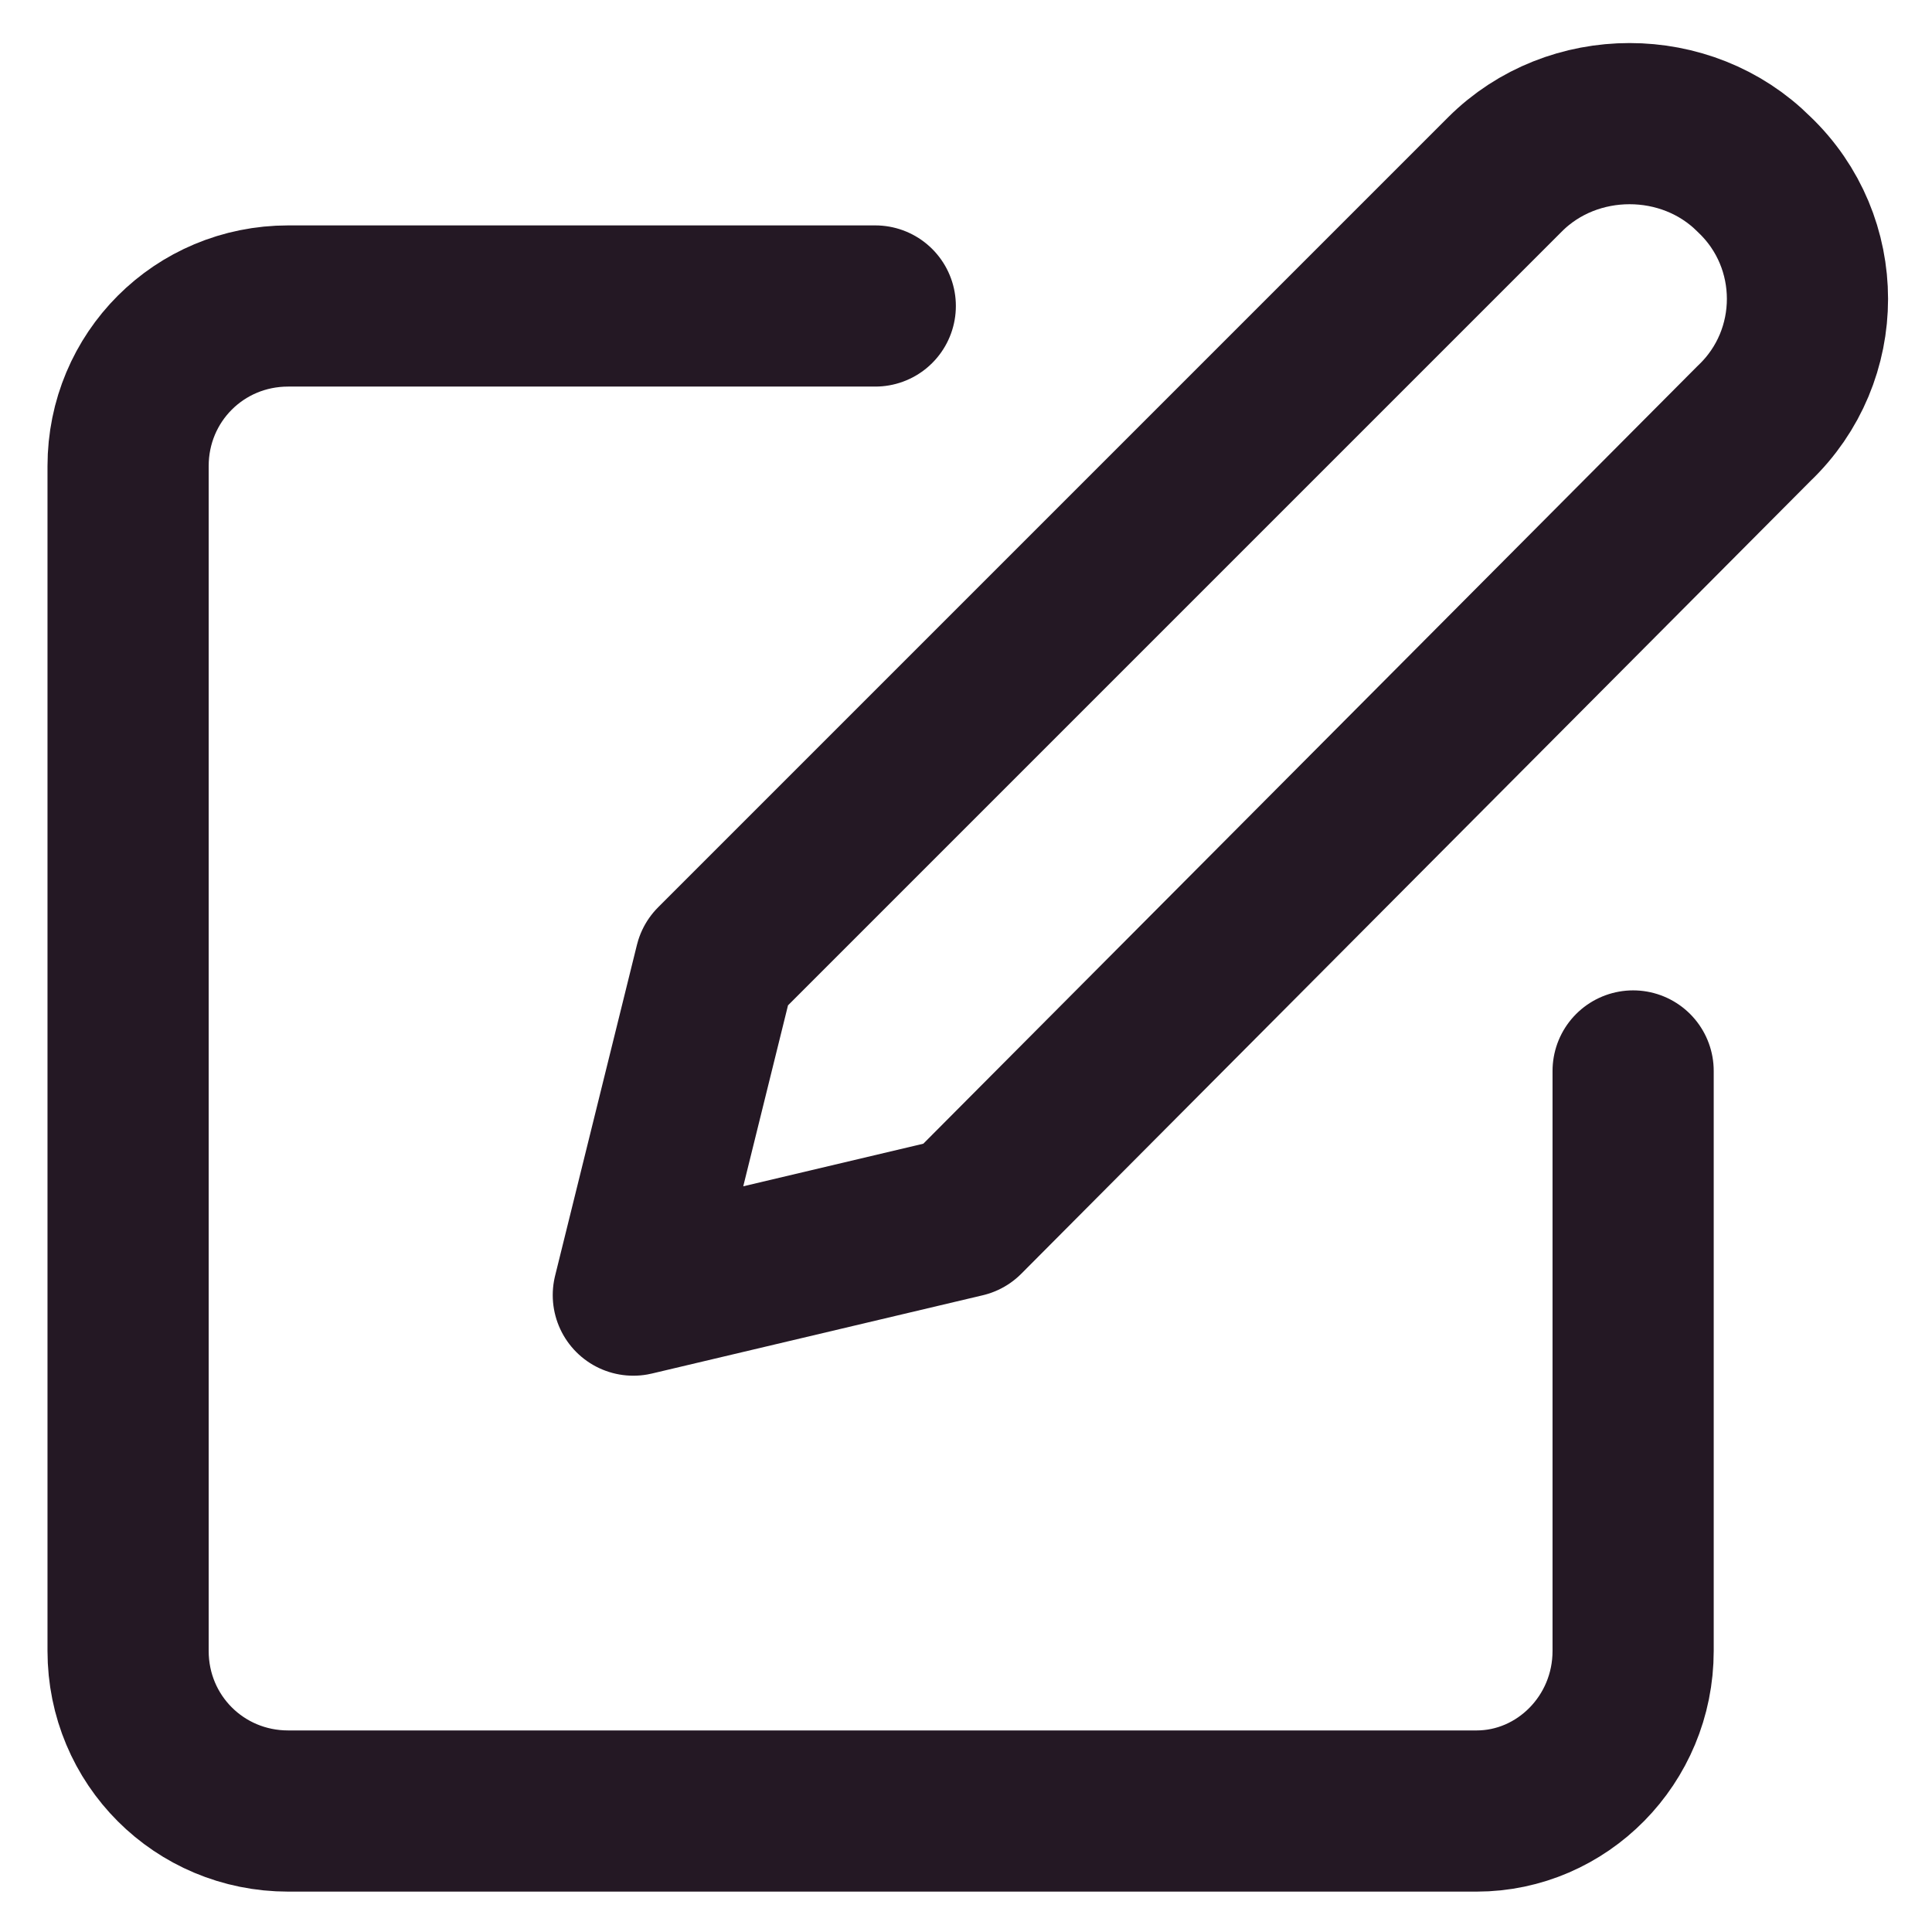
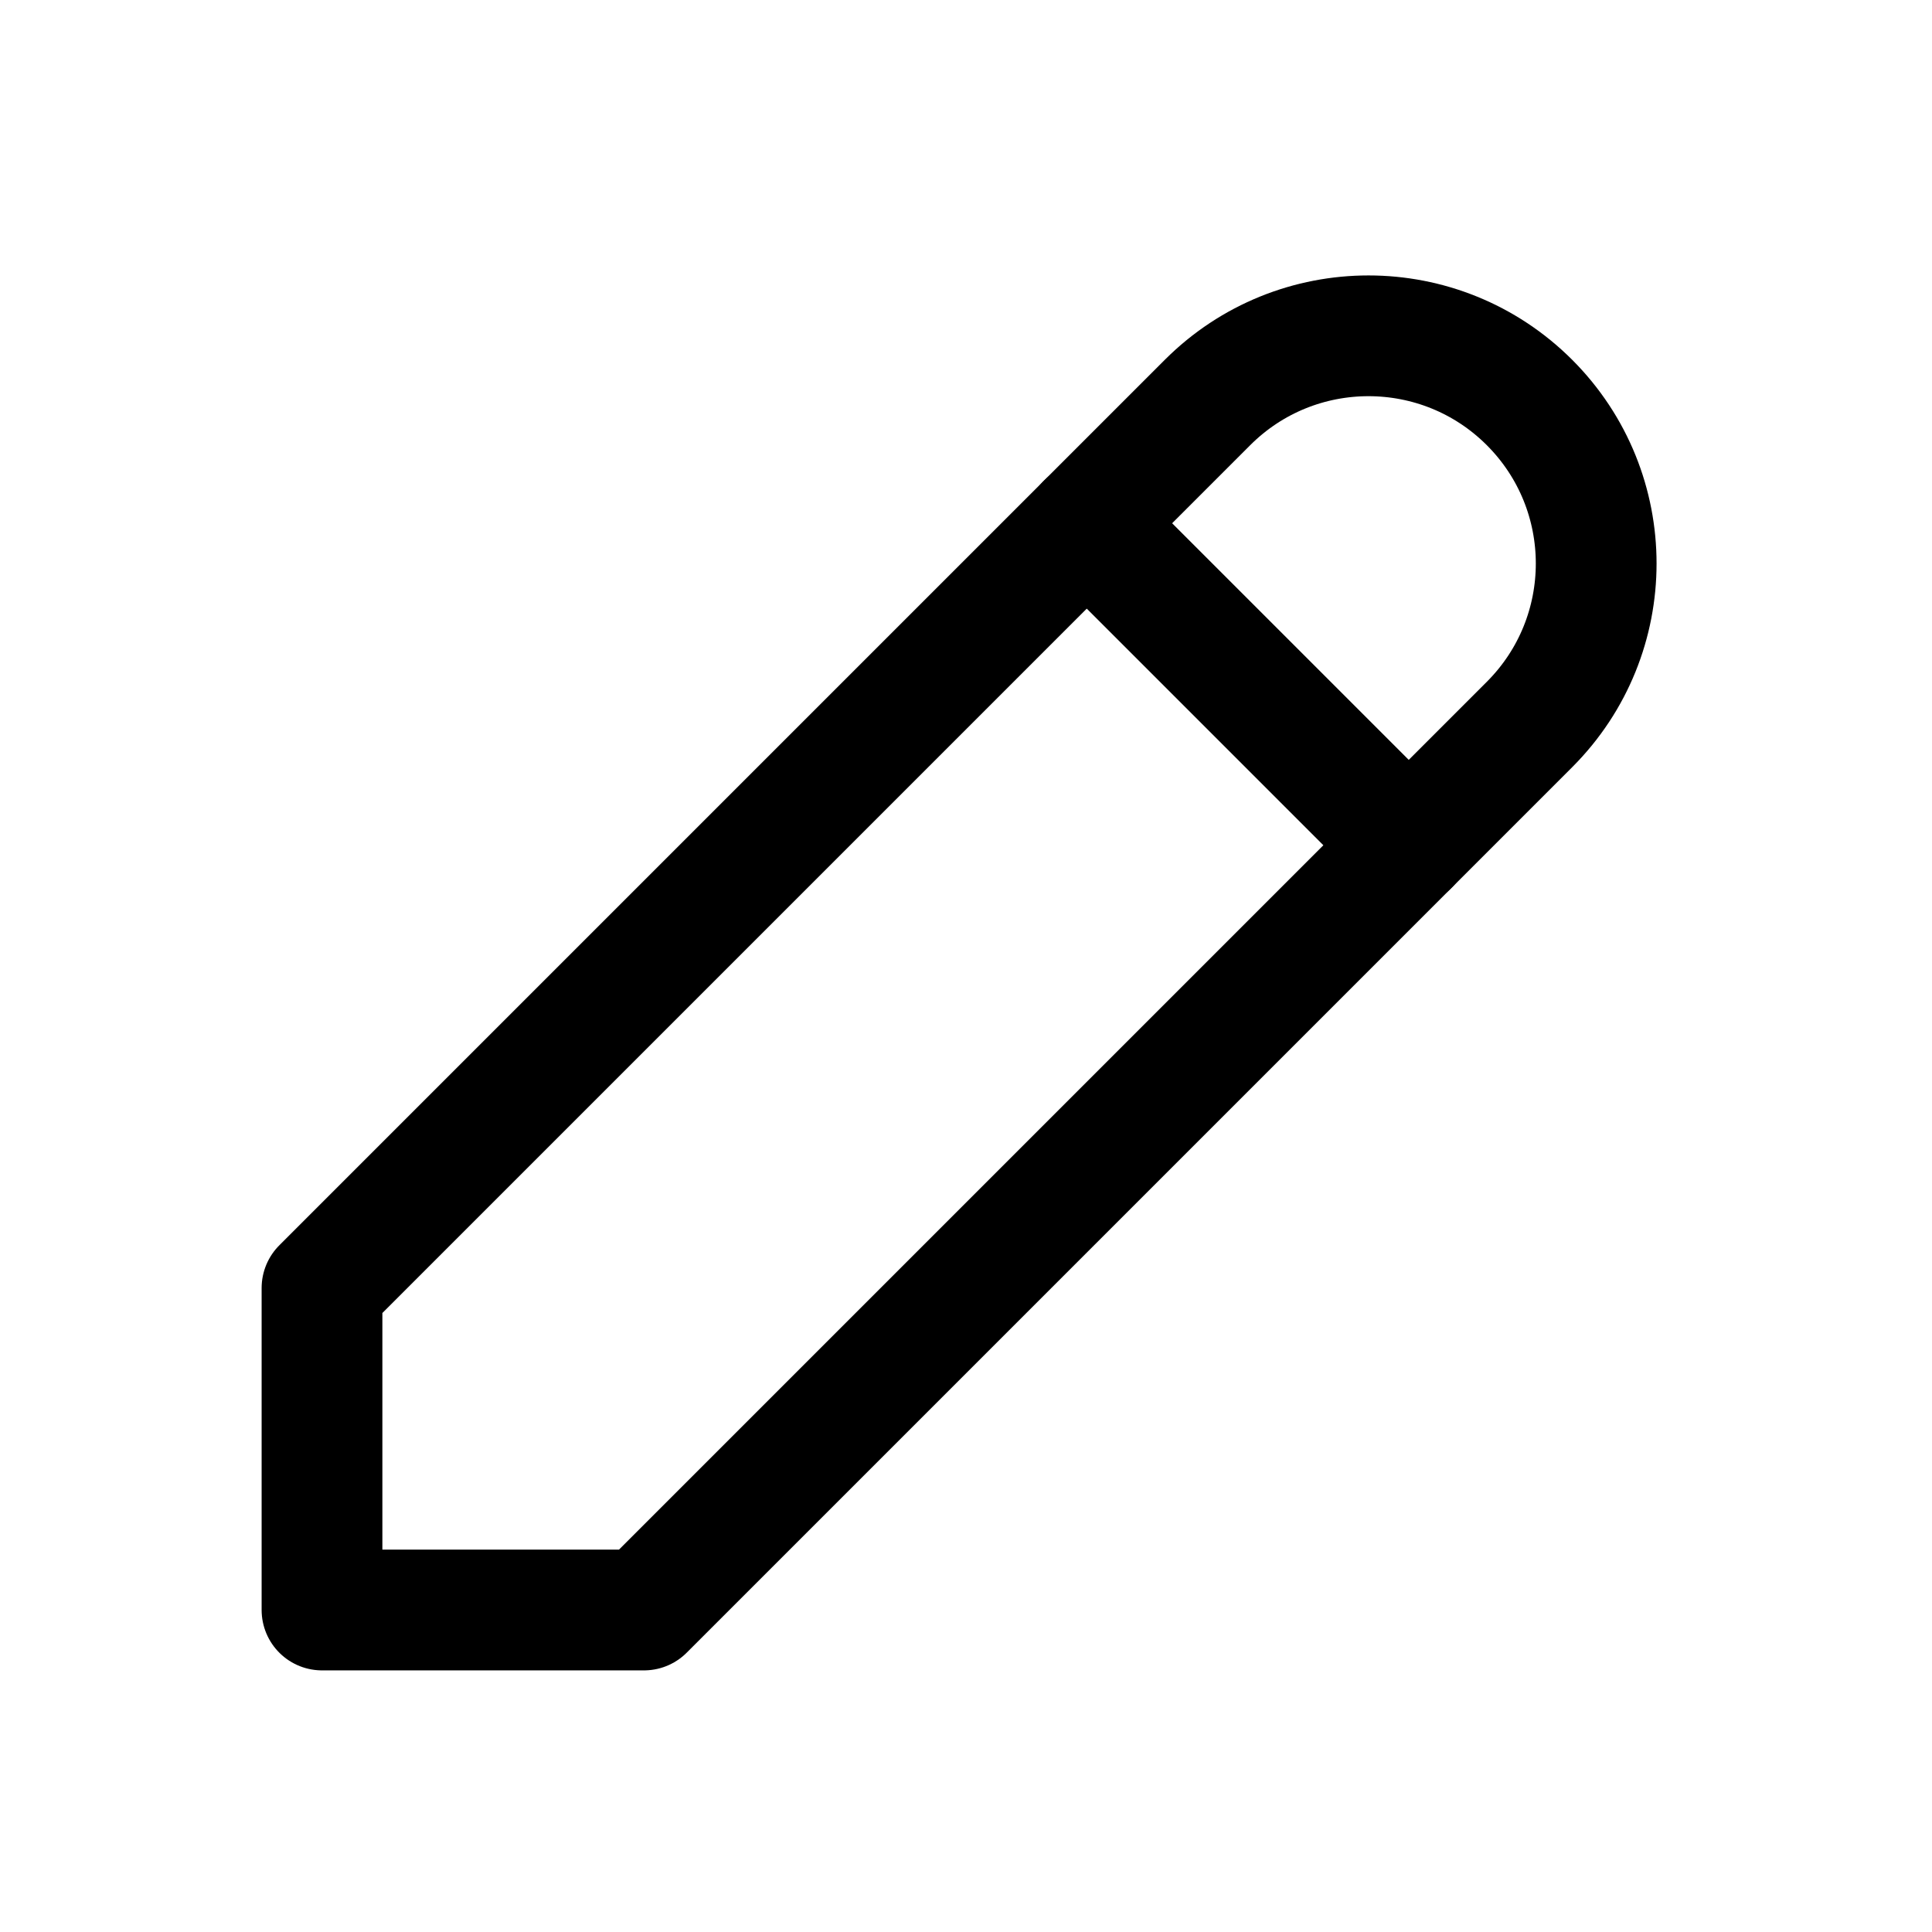
- <svg xmlns="http://www.w3.org/2000/svg" viewBox="0 0 5.43 5.43" width="24" height="24" fill-rule="evenodd" clip-rule="evenodd">
-   <path fill="none" stroke="#241824" stroke-width="0.453" stroke-linecap="round" stroke-linejoin="round" d="M4.59 3.01l0 1.63c0,0.25 -0.2,0.45 -0.44,0.45l-3.34 0c-0.25,0 -0.45,-0.2 -0.45,-0.45l0 -3.33c0,-0.25 0.2,-0.45 0.45,-0.45l1.65 0" />
-   <path fill="none" stroke="#241824" stroke-width="0.453" stroke-linecap="round" stroke-linejoin="round" d="M4.93 0.49l0 0c0.2,0.19 0.2,0.51 0,0.7l-2.22 2.23 -0.93 0.22 0.23 -0.93 2.22 -2.22c0.19,-0.19 0.51,-0.19 0.7,0z" />
+ <svg xmlns="http://www.w3.org/2000/svg" width="24" height="24" viewBox="0 0 24 24" fill="none" stroke="currentColor" stroke-width="1.5" stroke-linecap="round" stroke-linejoin="round">
+   <path d="M4 20h4L19 9a2.8 2.8 0 00-4-4L4 16v4z" />
+   <path d="M13.5 6.5l4 4" />
</svg>
